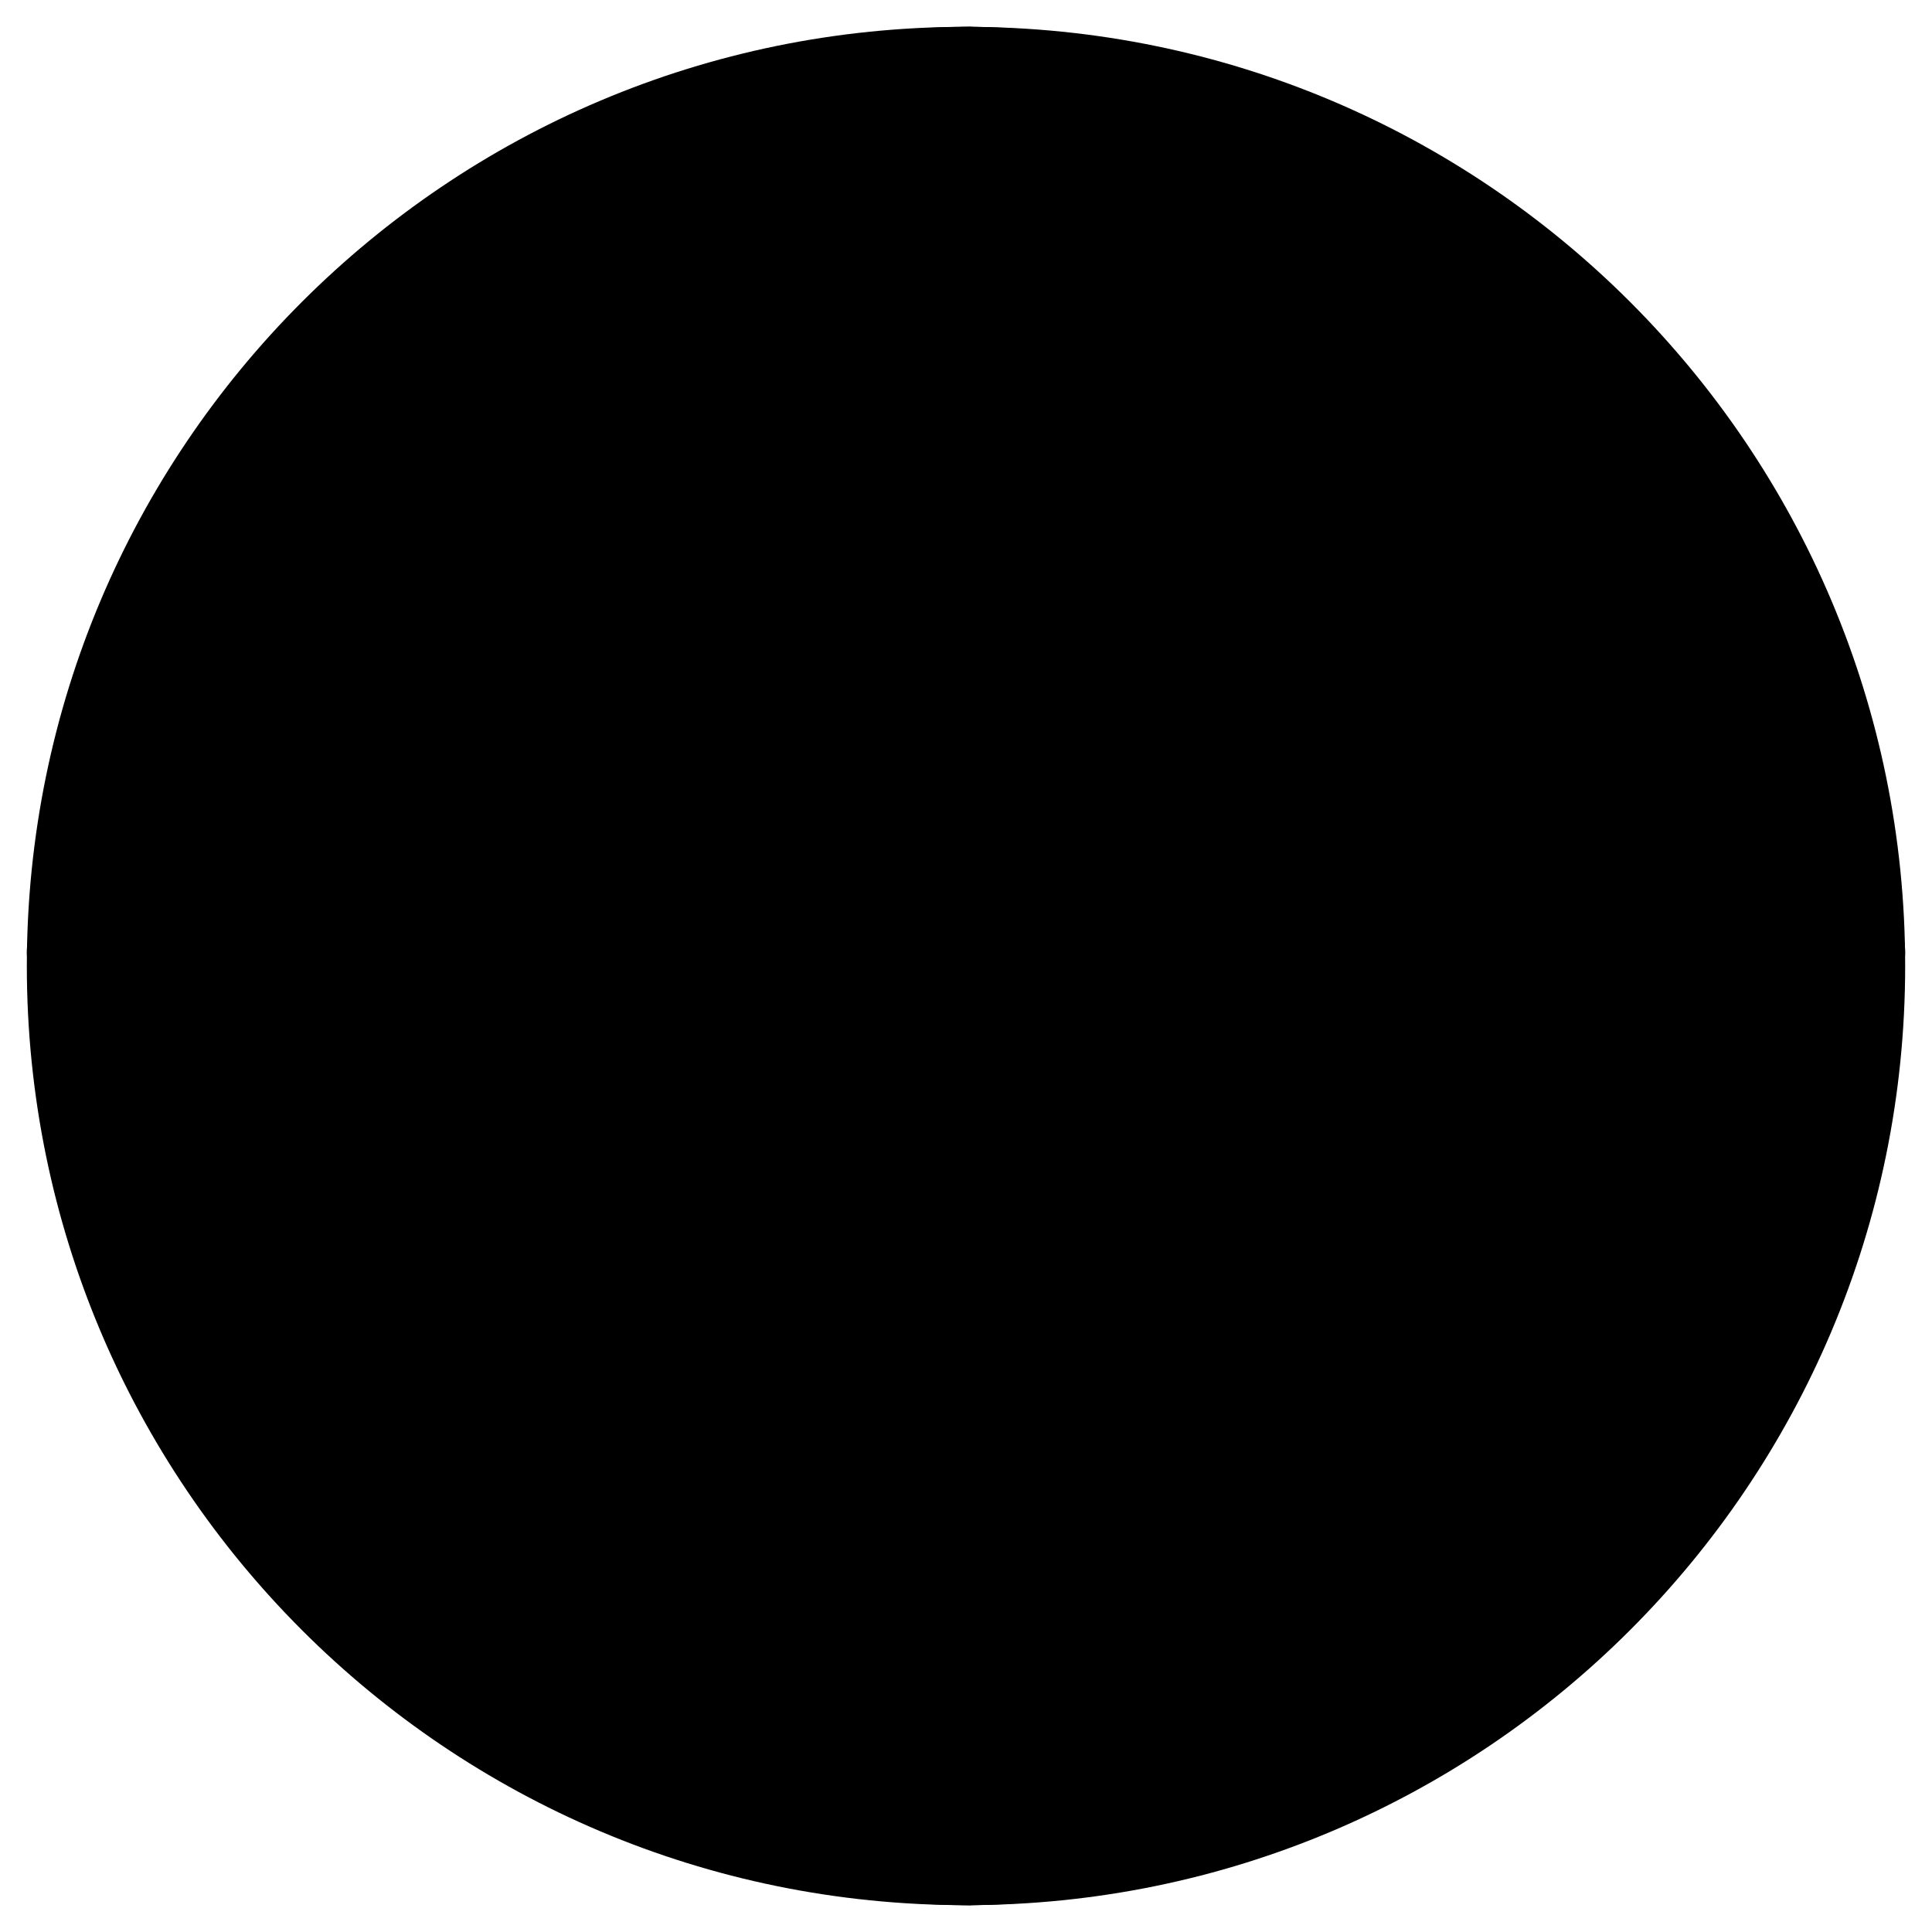
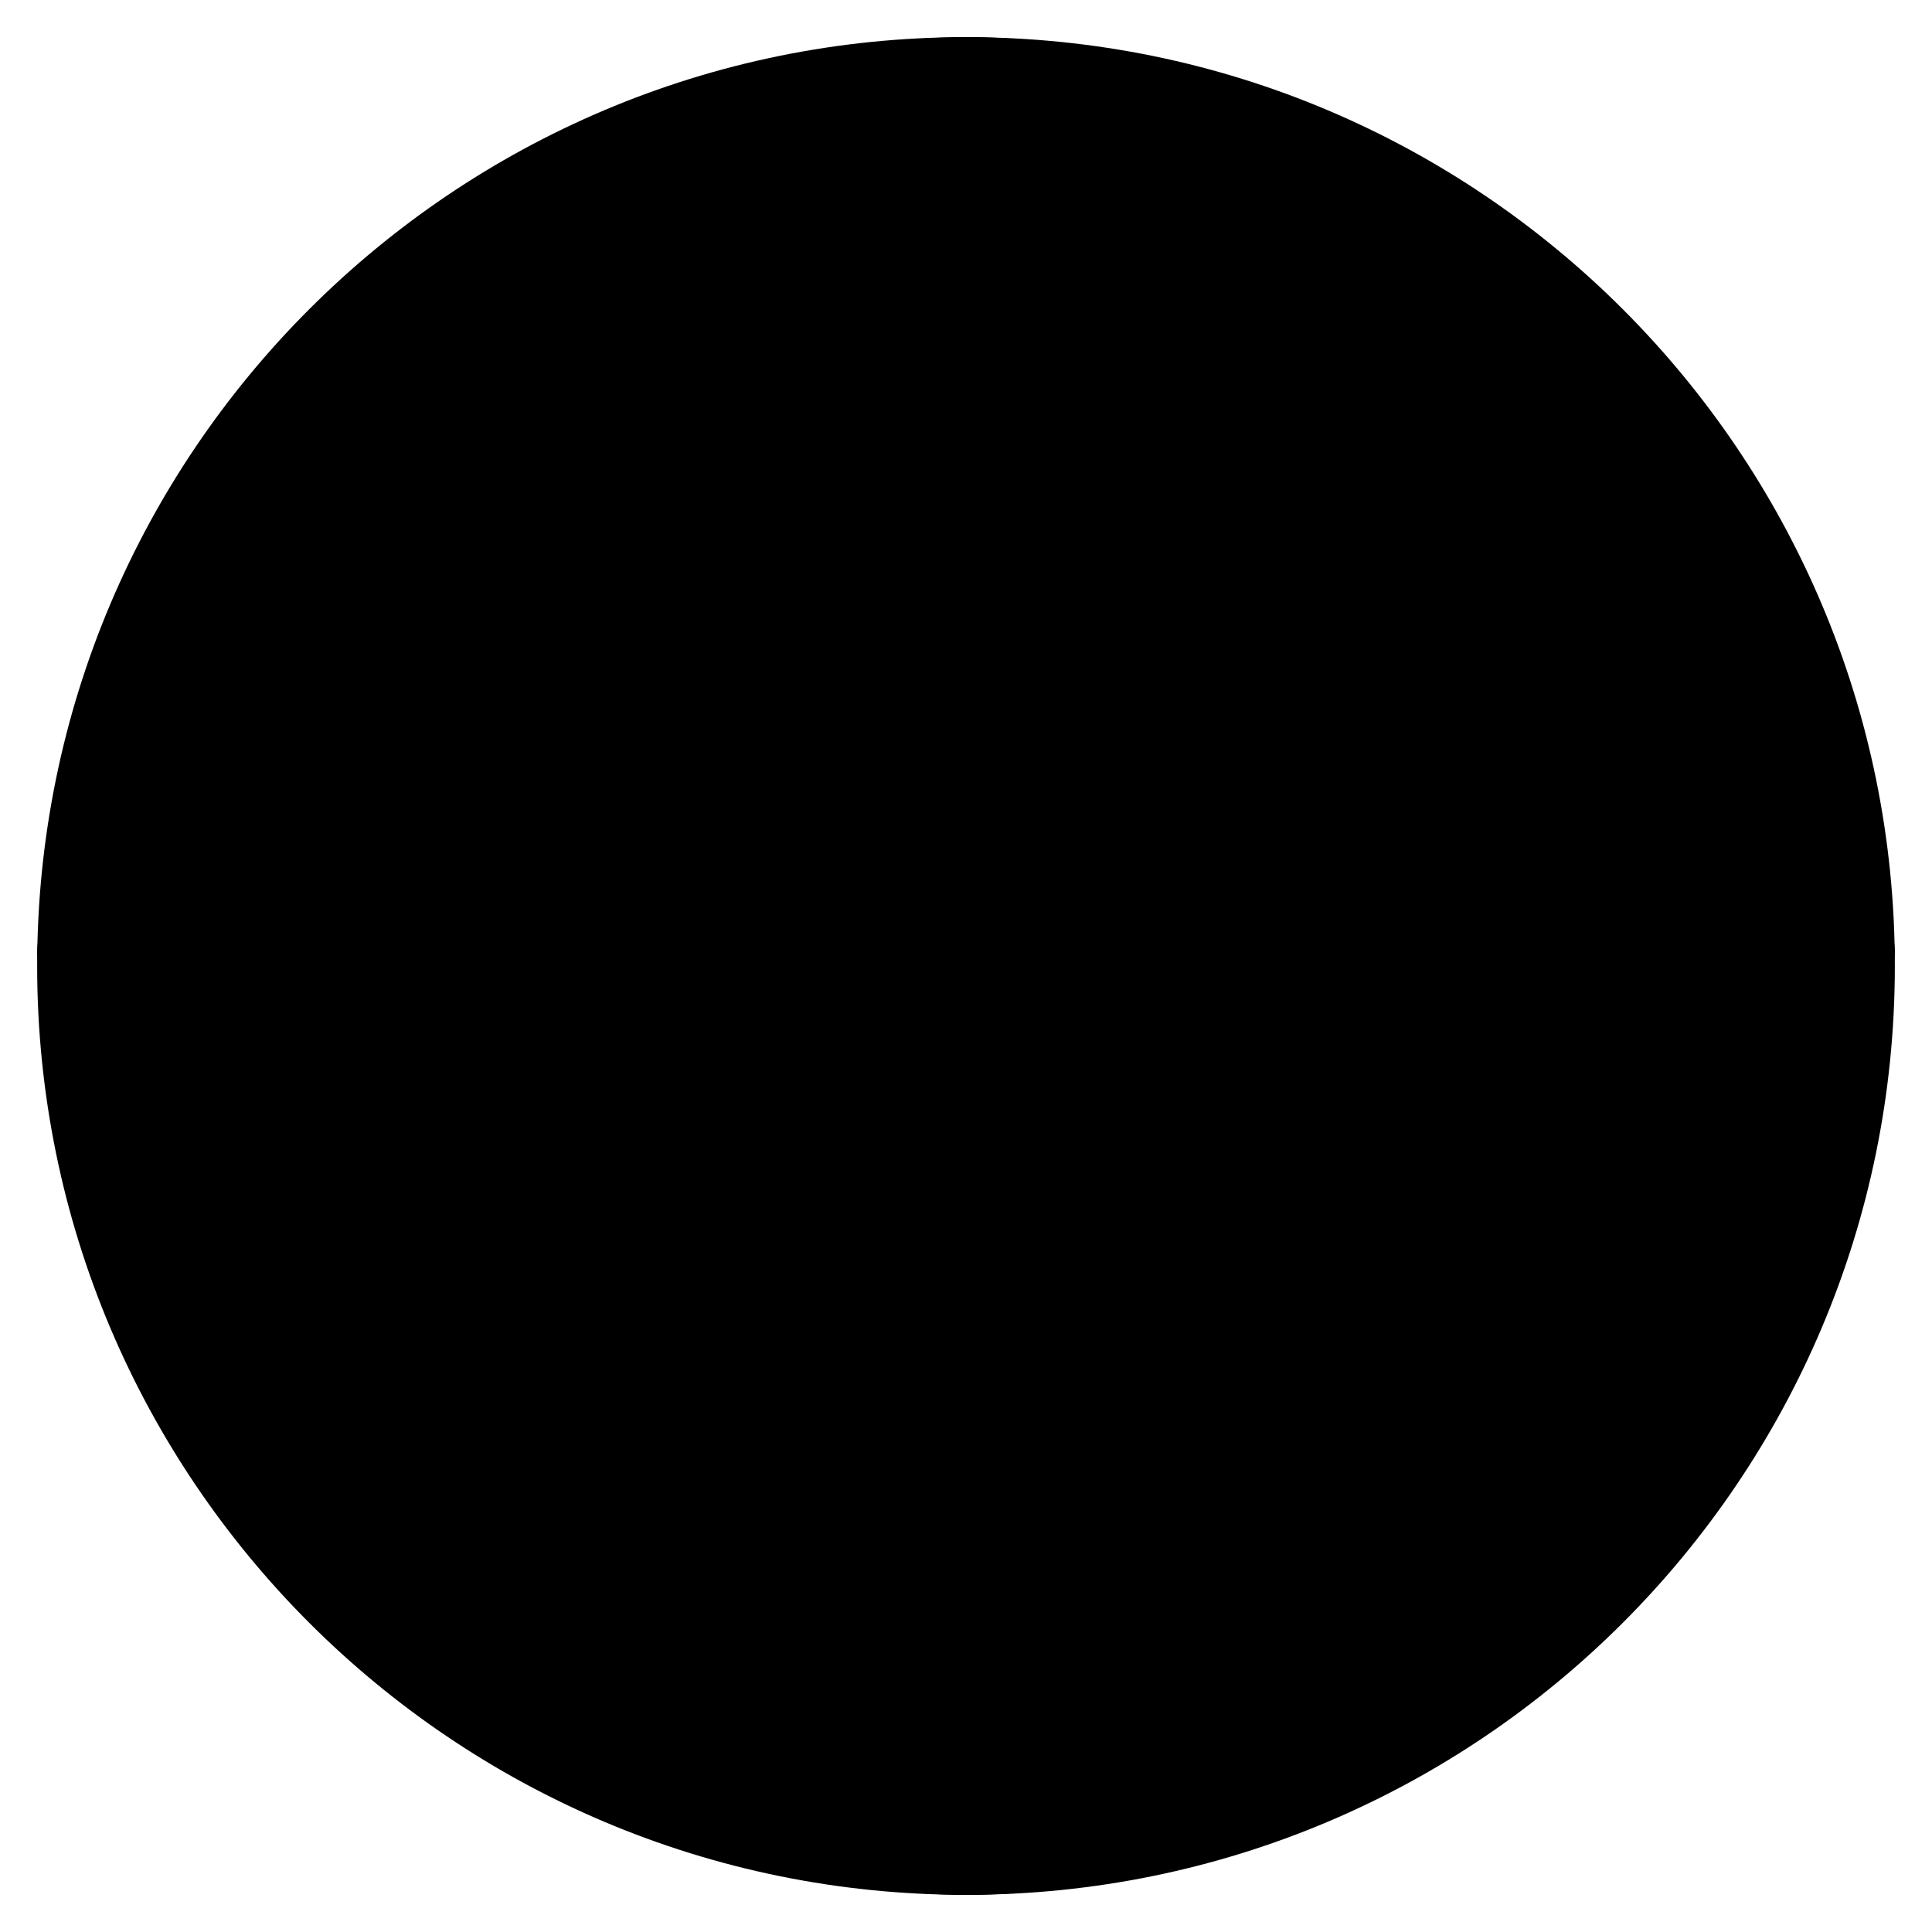
- <svg xmlns="http://www.w3.org/2000/svg" width="72" height="72" viewBox="0 0 72 72">
-   <path d="M36 71C55.33 71 71 55.33 71 36C71 16.67 55.33 1 36 1C16.67 1 1 16.67 1 36C1 55.33 16.67 71 36 71Z" stroke-width="2" />
-   <path d="M36.048 71C45.812 71 53.728 55.33 53.728 36C53.728 16.67 45.812 1 36.048 1C26.285 1 18.37 16.67 18.37 36C18.37 55.33 26.285 71 36.048 71Z" stroke-width="2" />
-   <path d="M36.029 71C52.226 71 65.356 55.33 65.356 36C65.356 16.67 52.226 1 36.029 1C19.832 1 6.701 16.67 6.701 36C6.701 55.33 19.832 71 36.029 71Z" stroke-width="2" />
-   <path d="M36.148 71C39.261 71 41.784 55.33 41.784 36C41.784 16.67 39.261 1 36.148 1C33.036 1 30.513 16.67 30.513 36C30.513 55.33 33.036 71 36.148 71Z" stroke-width="2" />
-   <path d="M1 35.475C1 40.325 16.67 44.255 36 44.255C55.33 44.255 71 40.325 71 35.475C71 30.626 55.33 26.696 36 26.696C16.67 26.696 1 30.626 1 35.475Z" stroke-width="2" />
-   <path d="M71 36C71 36 55.33 36 36 36C16.67 36 1 36 1 36" stroke-width="2" />
+ <svg xmlns="http://www.w3.org/2000/svg" width="26" height="26" viewBox="0 0 26 26">
+   <path d="M13 25.5C19.904 25.5 25.5 19.904 25.5 13C25.5 6.097 19.904 0.5 13 0.5C6.097 0.5 0.5 6.097 0.5 13C0.5 19.904 6.097 25.5 13 25.5Z" />
+   <path d="M13.017 25.5C16.504 25.5 19.331 19.904 19.331 13C19.331 6.097 16.504 0.5 13.017 0.5C9.53 0.5 6.703 6.097 6.703 13C6.703 19.904 9.53 25.5 13.017 25.5Z" />
+   <path d="M13.011 25.5C18.796 25.5 23.485 19.904 23.485 13C23.485 6.097 18.796 0.5 13.011 0.5C7.227 0.5 2.537 6.097 2.537 13C2.537 19.904 7.227 25.5 13.011 25.5Z" />
+   <path d="M13.051 25.5C14.162 25.5 15.063 19.904 15.063 13C15.063 6.097 14.162 0.5 13.051 0.5C11.939 0.5 11.038 6.097 11.038 13C11.038 19.904 11.939 25.5 13.051 25.5Z" />
+   <path d="M0.5 12.813C0.5 14.545 6.097 15.949 13 15.949C19.904 15.949 25.5 14.545 25.5 12.813C25.5 11.081 19.904 9.678 13 9.678C6.097 9.678 0.5 11.081 0.5 12.813Z" />
+   <path d="M25.5 13C25.5 13 19.904 13 13 13C6.097 13 0.5 13 0.5 13" />
</svg>
